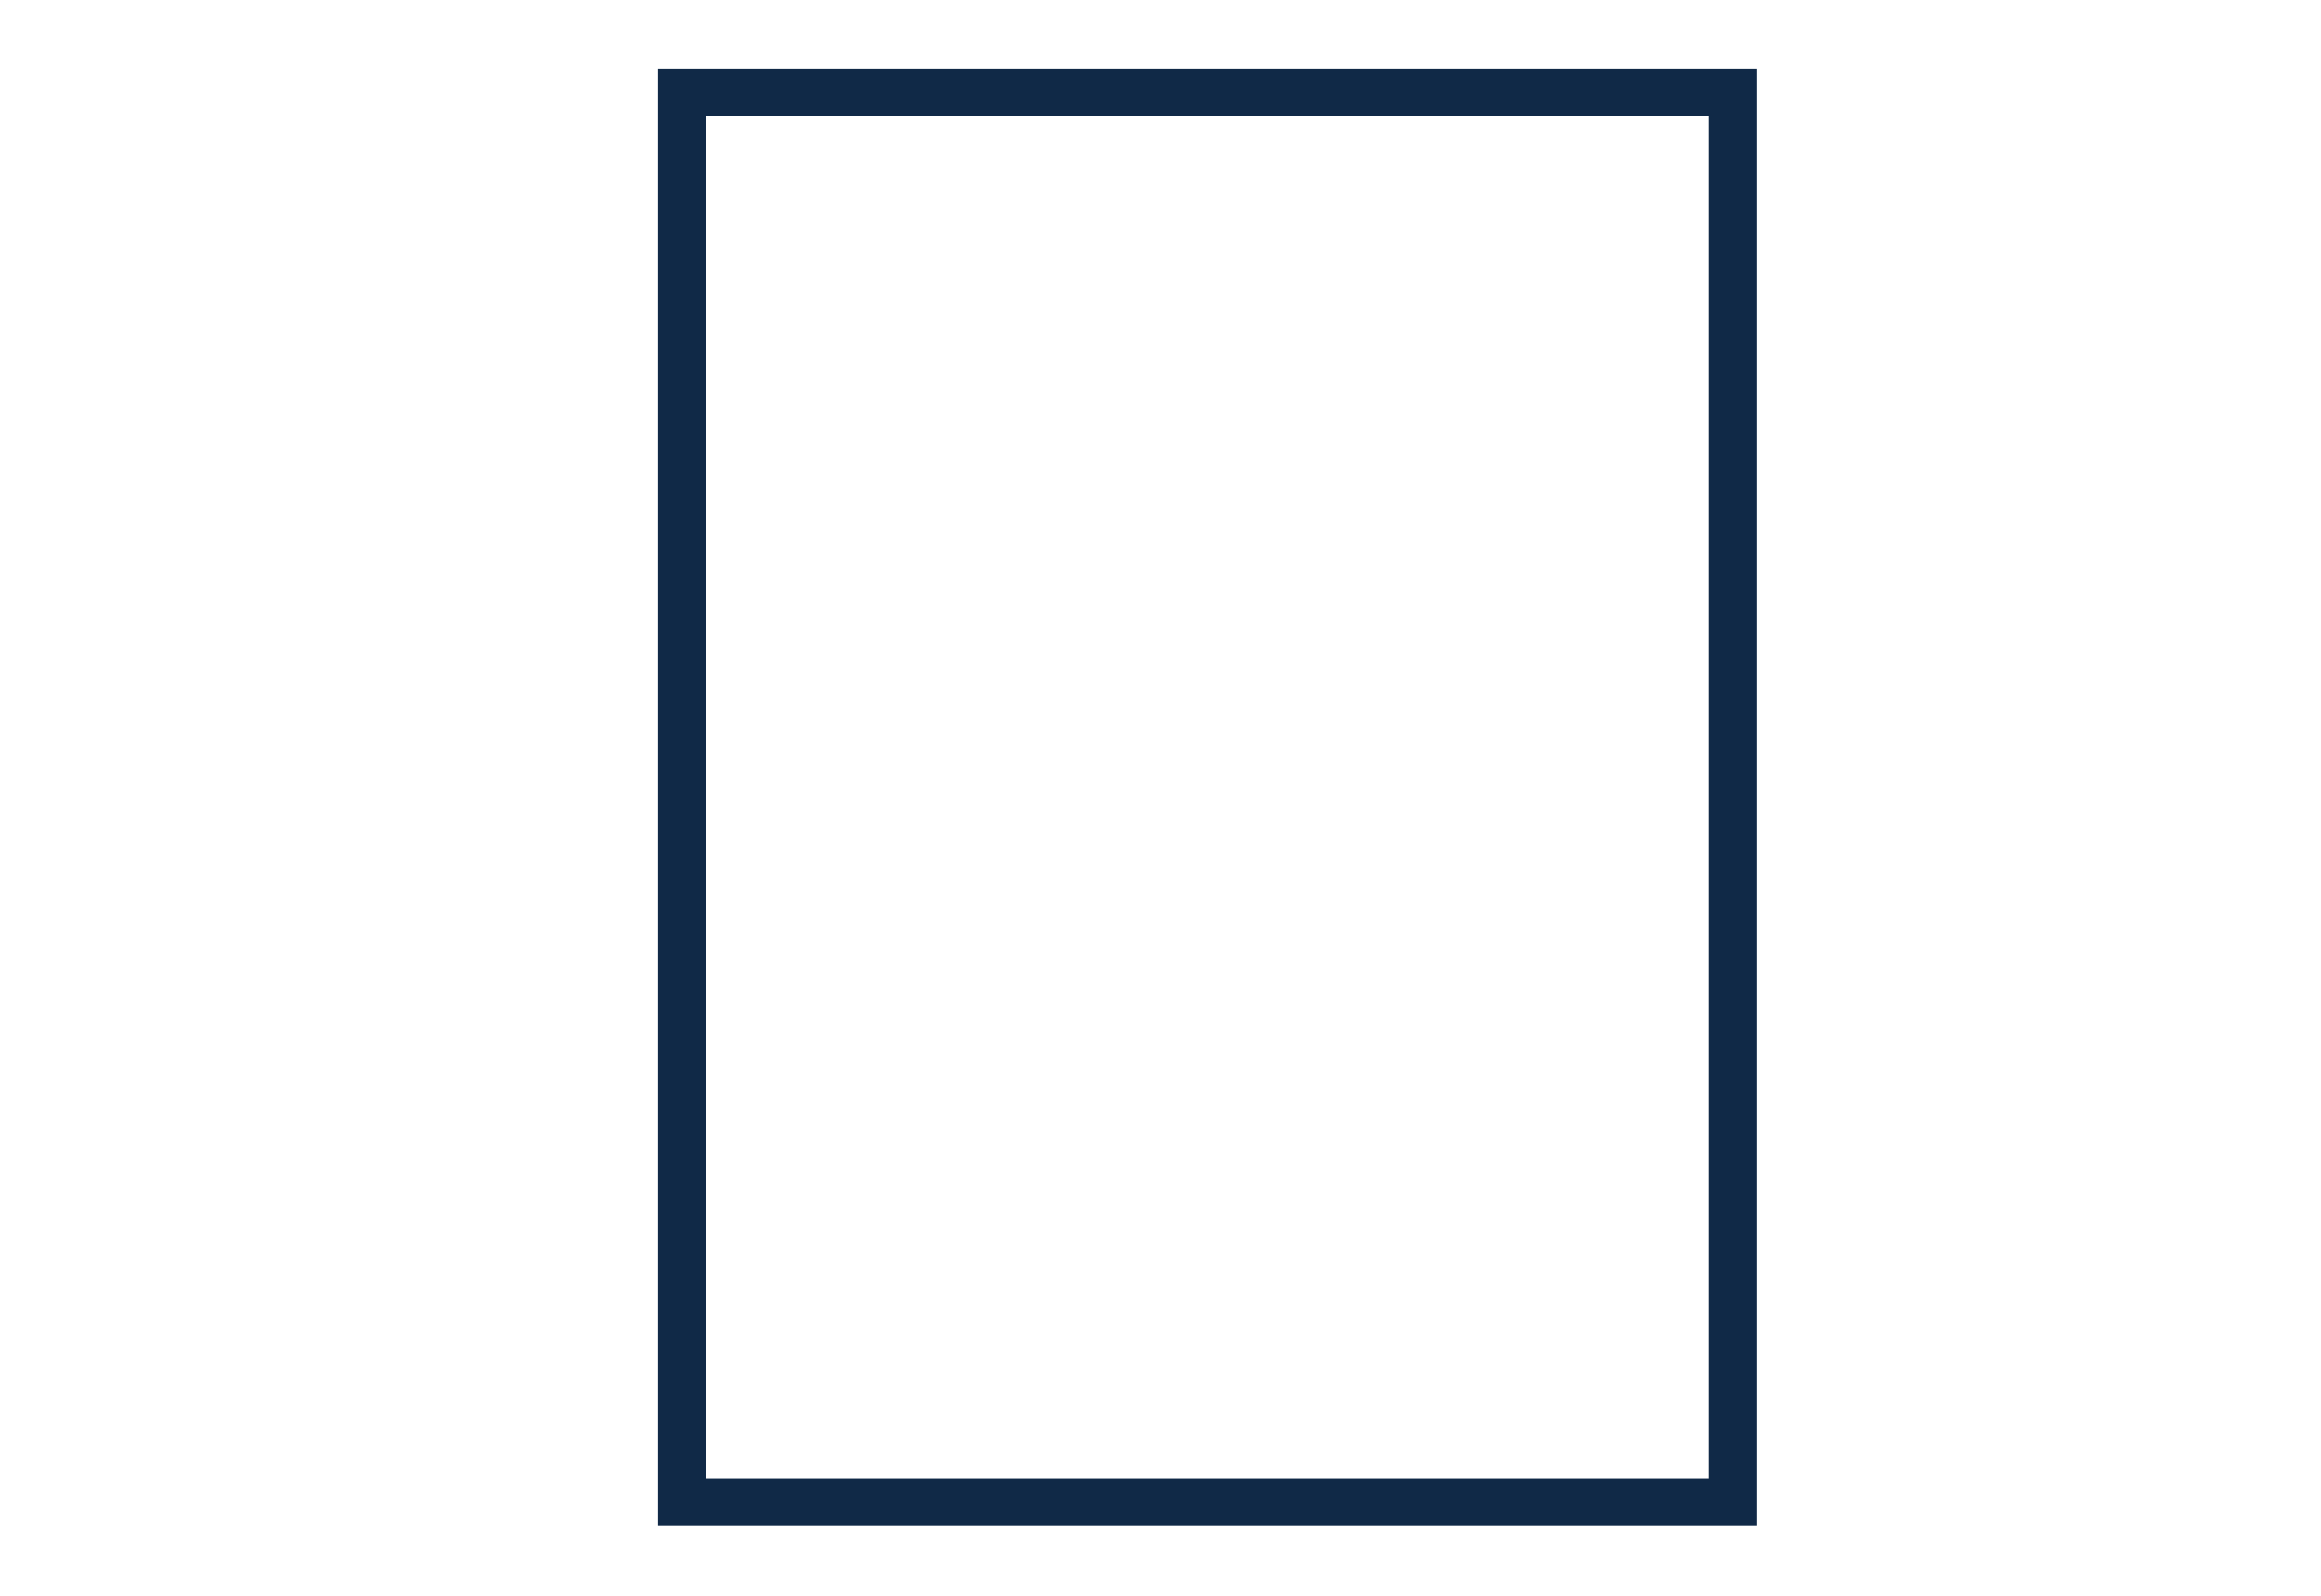
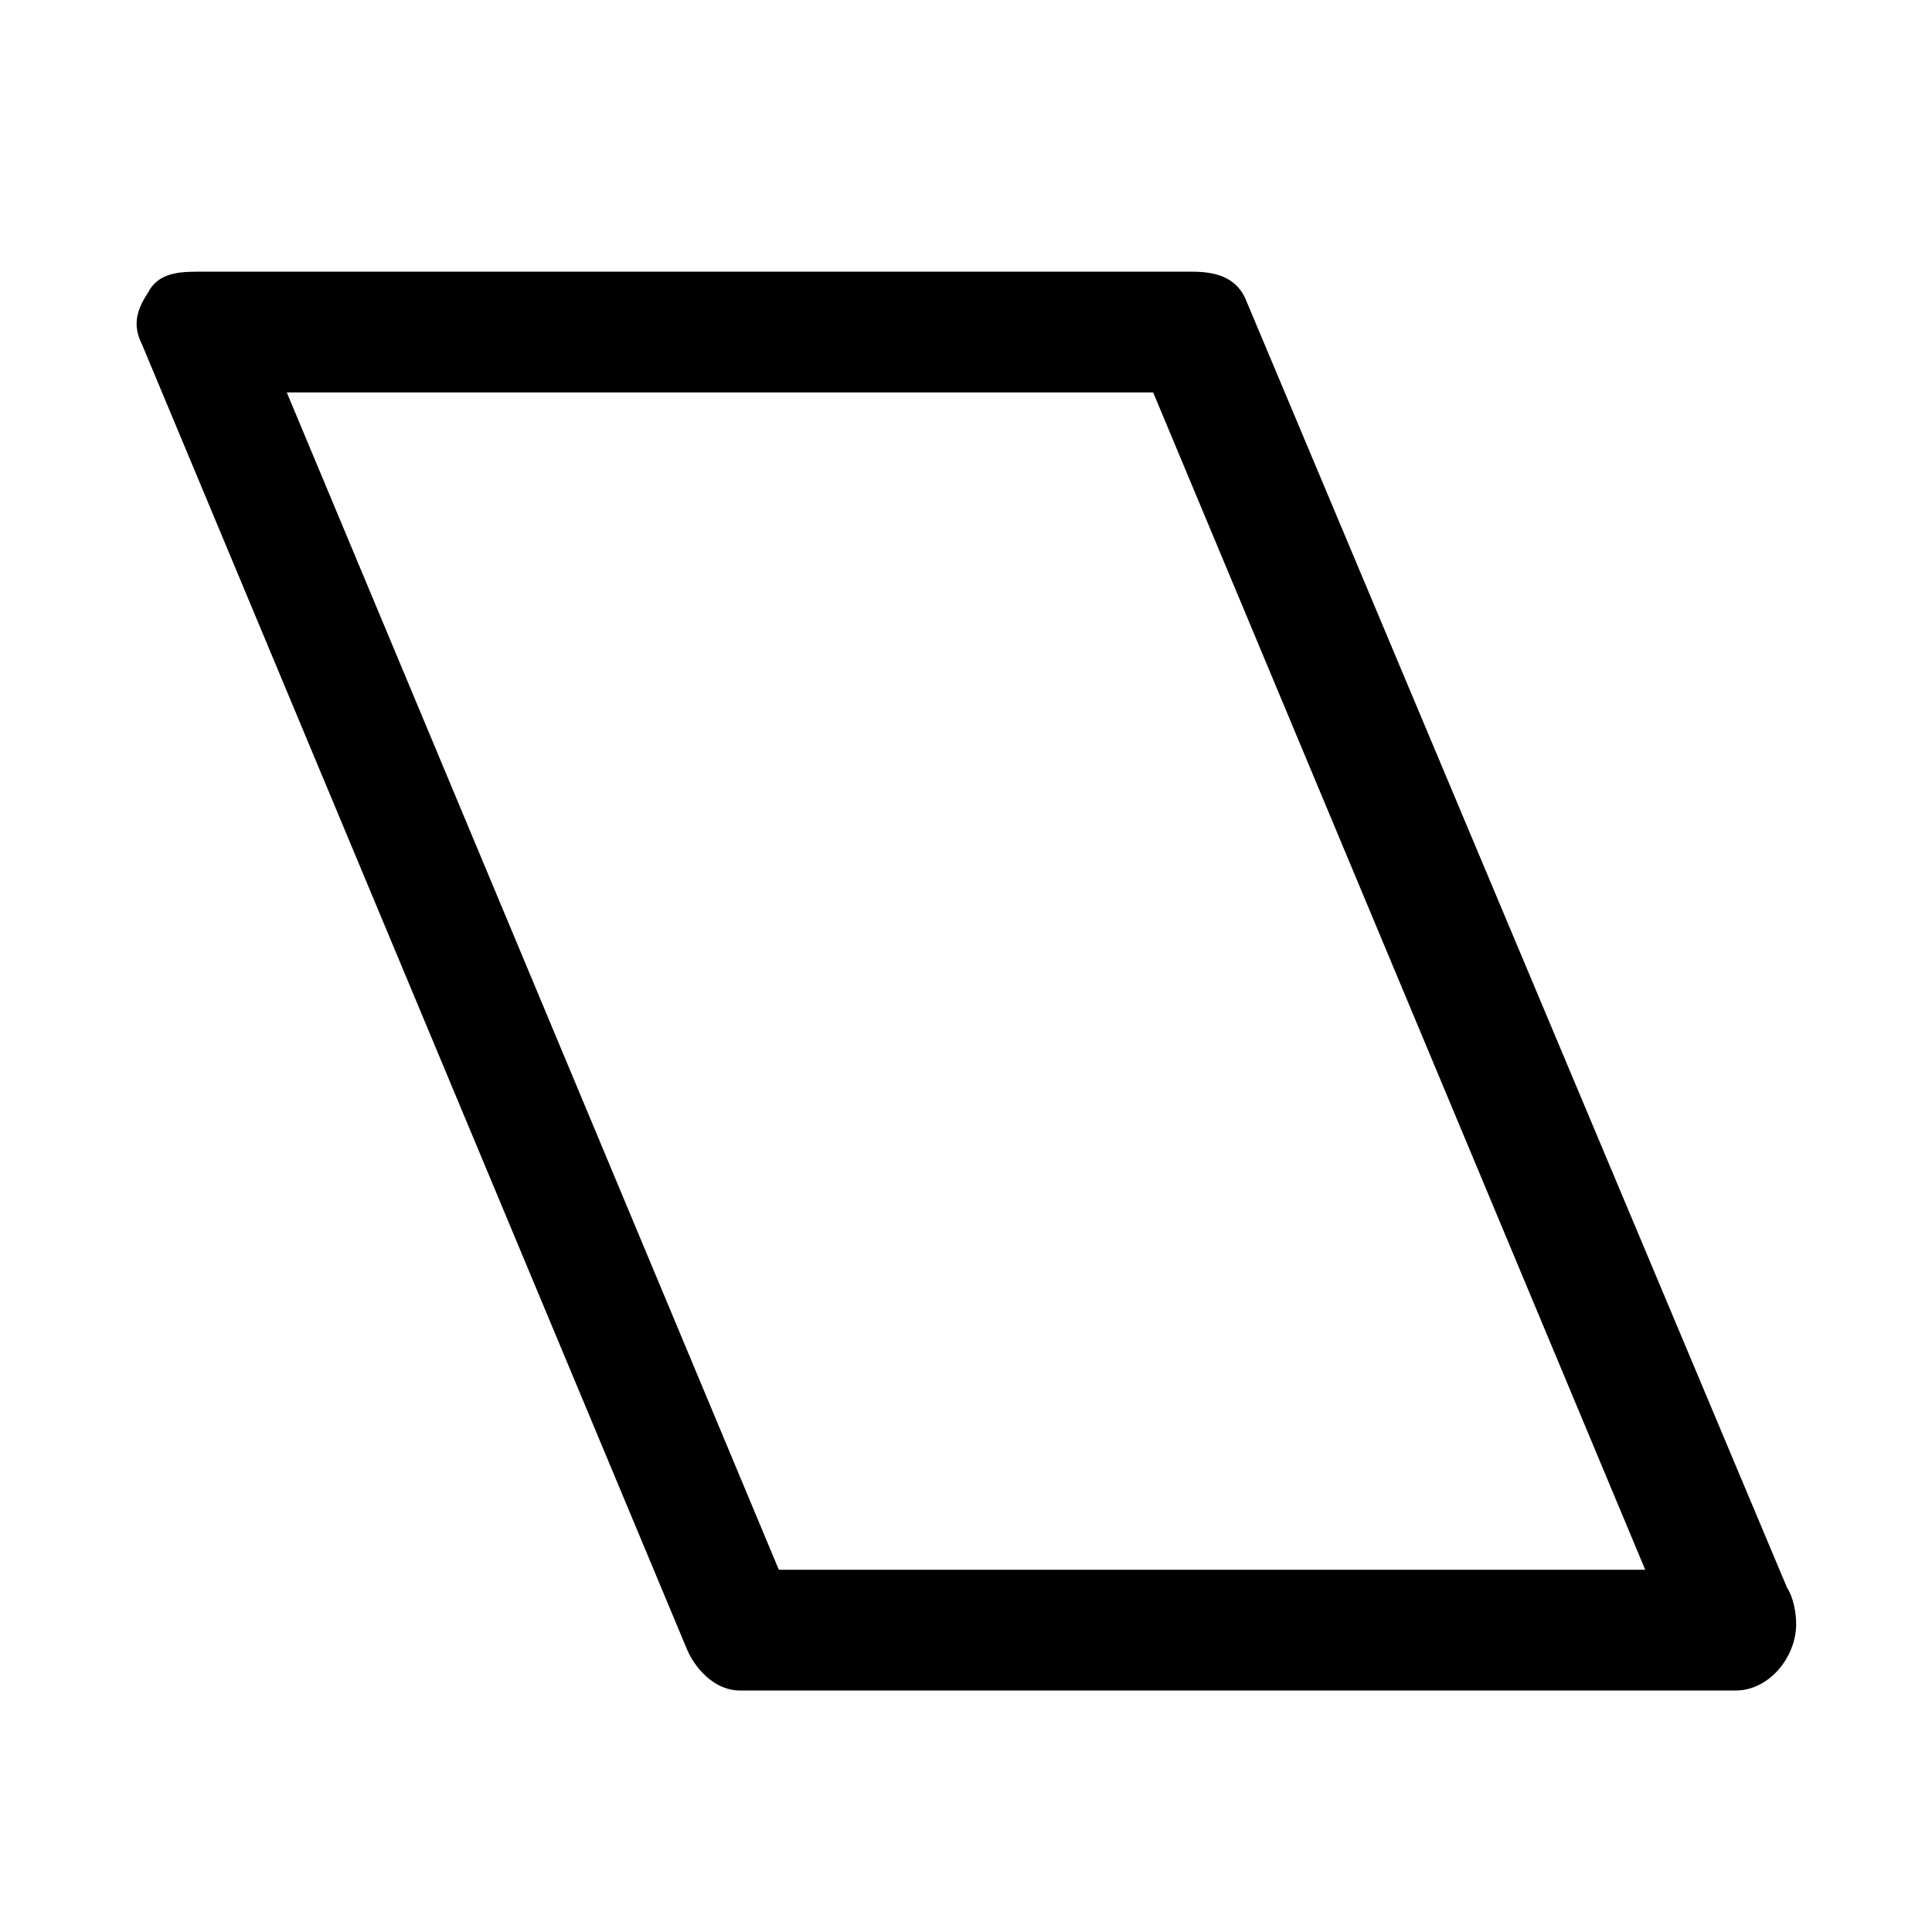
- <svg xmlns="http://www.w3.org/2000/svg" version="1.1" id="Layer_1" x="0px" y="0px" width="226.77px" height="155.91px" viewBox="0 0 226.77 155.91" enable-background="new 0 0 226.77 155.91" xml:space="preserve">
-   <defs id="defs21" />
-   <rect style="fill:none;stroke:#102947;stroke-width:4.637;stroke-linecap:butt;stroke-linejoin:miter;stroke-miterlimit:4;stroke-opacity:1;stroke-dasharray:none;stroke-dashoffset:0;fill-opacity:1" id="rect3008" width="102.667" height="137.756" x="66.619" y="9.02" />
+ <svg xmlns="http://www.w3.org/2000/svg" version="1.1" id="Layer_1" x="0px" y="0px" width="64px" height="64px" viewBox="0 0 64 64" enable-background="new 0 0 64 64" xml:space="preserve">
+   <g>
+     <path d="M57.5,56C57.5,56,57.5,56,57.5,56h-33c-0.8,0-1.5-0.7-1.8-1.5l-18-43.1c-0.3-0.6-0.2-1.1,0.2-1.7C5.2,9.1,5.8,9,6.5,9h33   c0.8,0,1.5,0.2,1.8,1l17.9,42.6c0.2,0.3,0.3,0.8,0.3,1.2C59.5,54.9,58.6,56,57.5,56z M25.8,52h28.7L38.2,13H9.5L25.8,52z" />
+   </g>
</svg>
